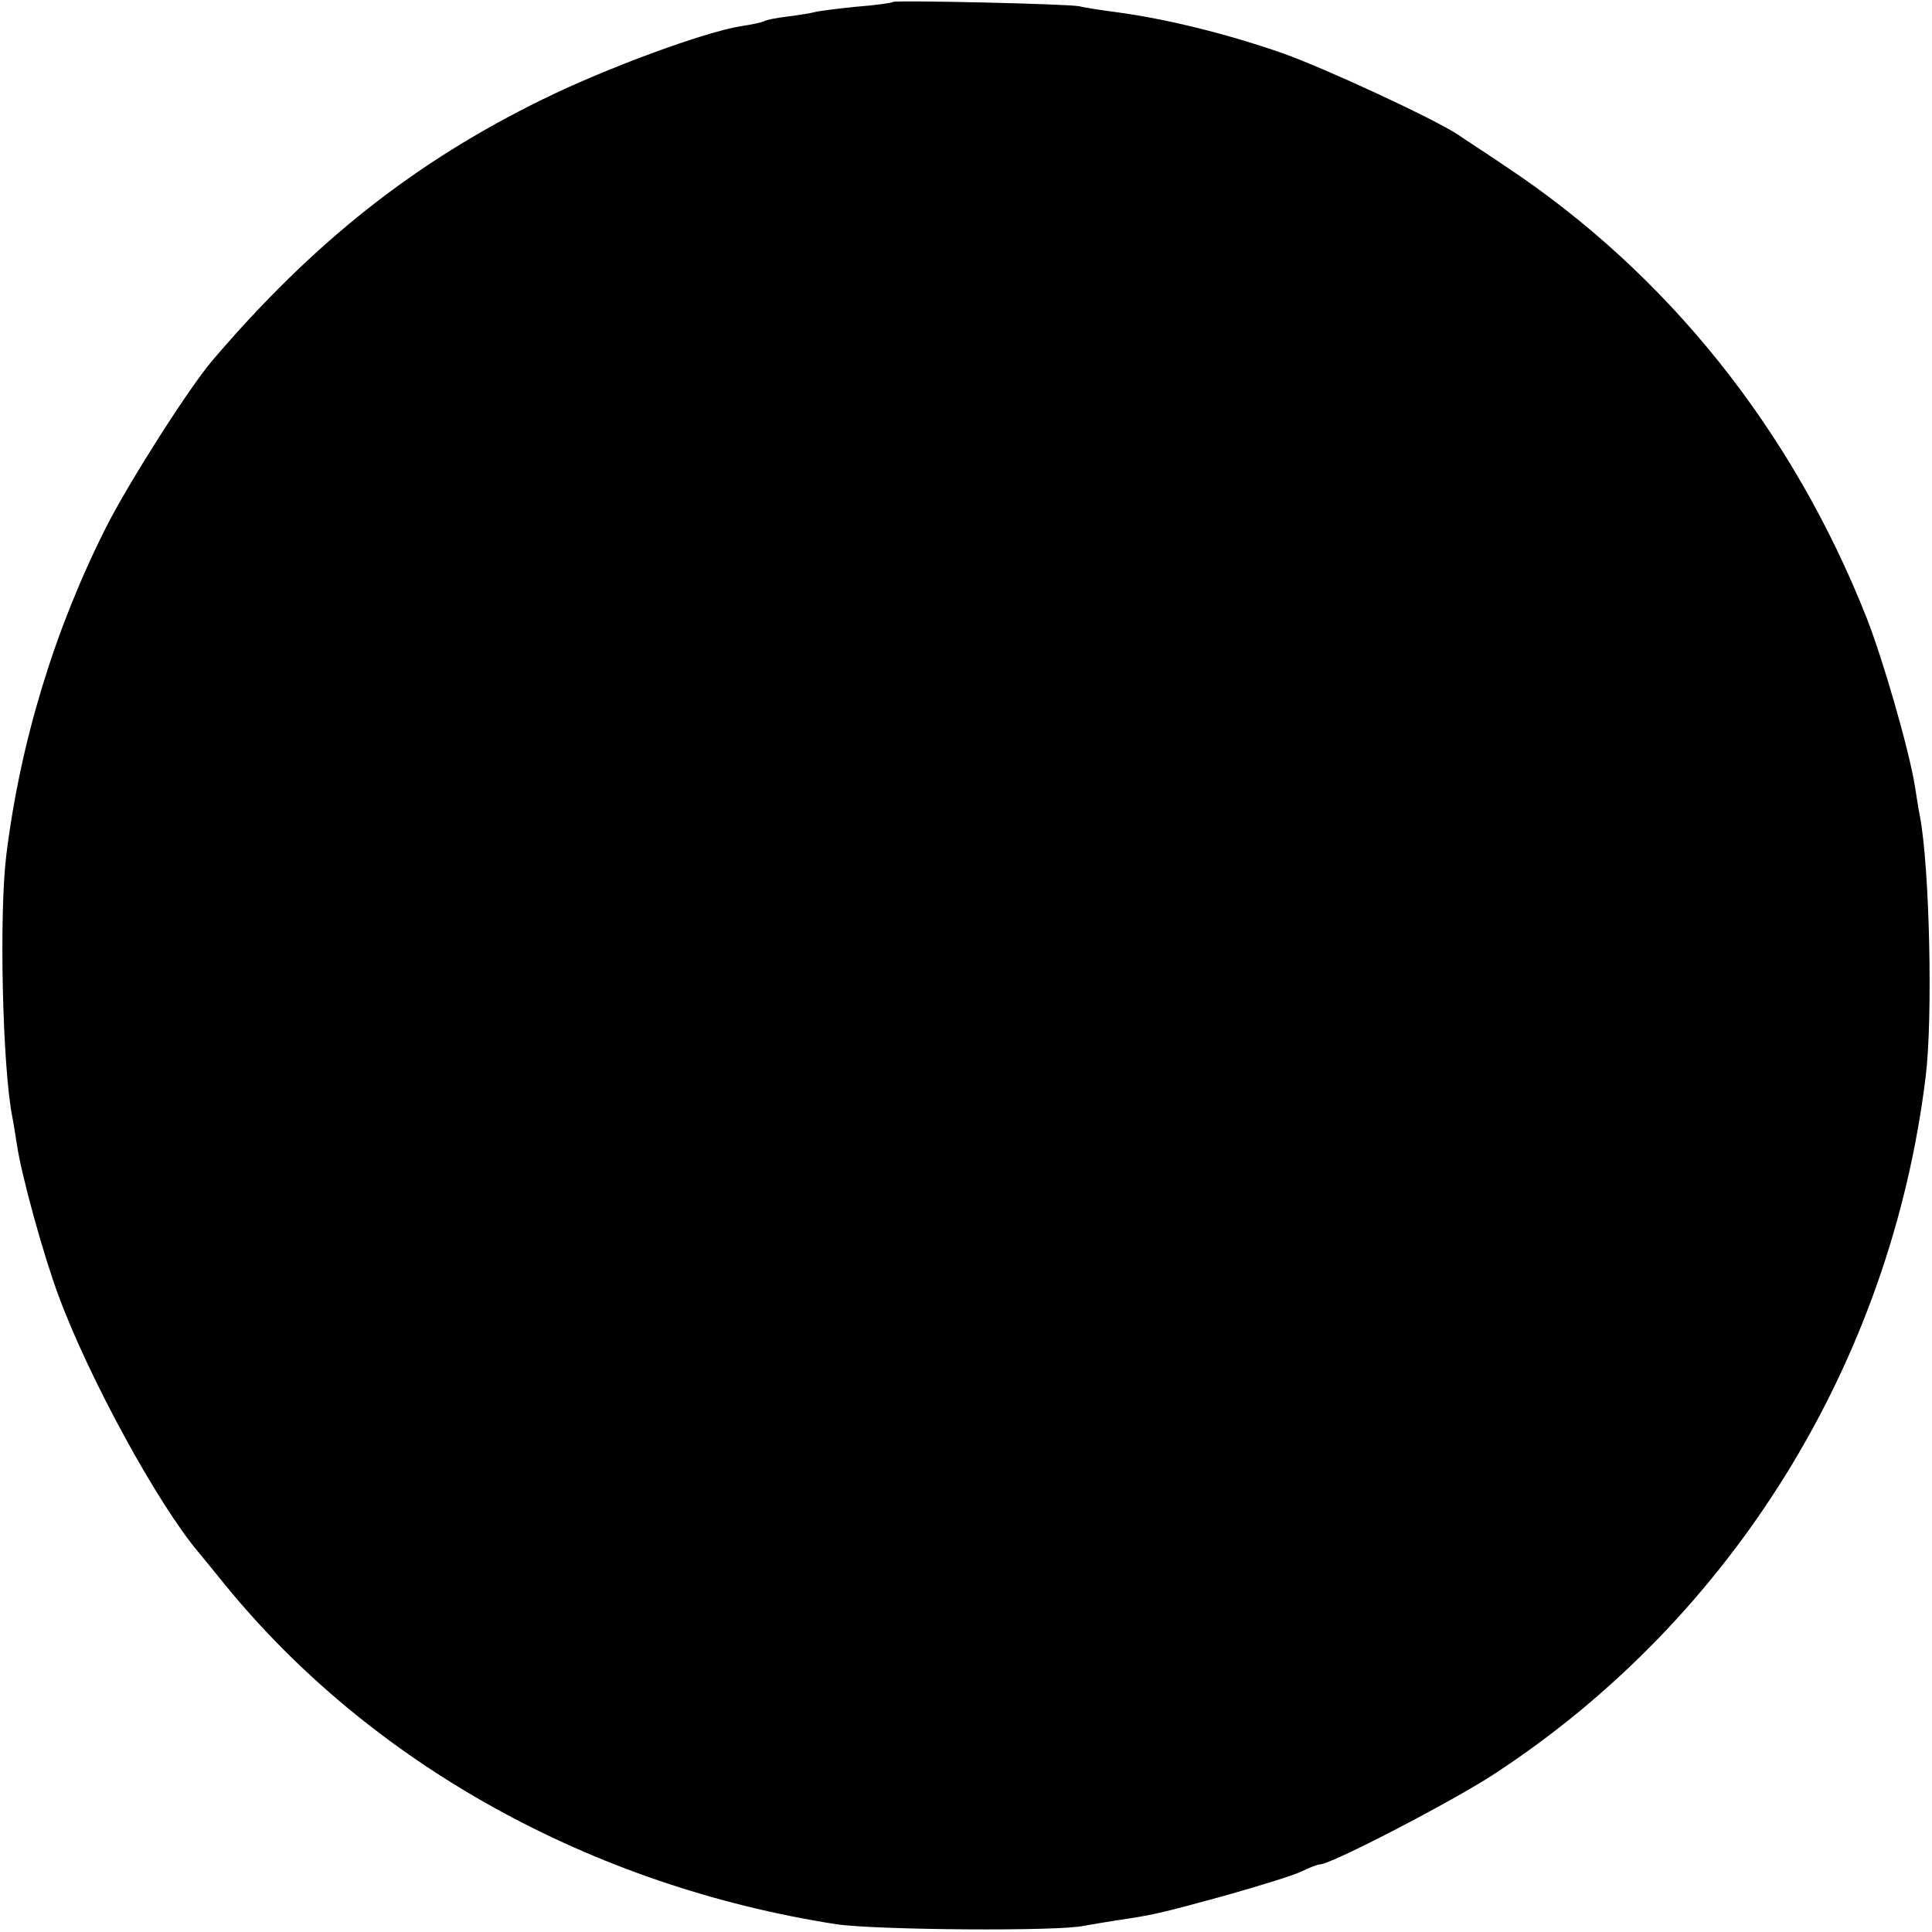
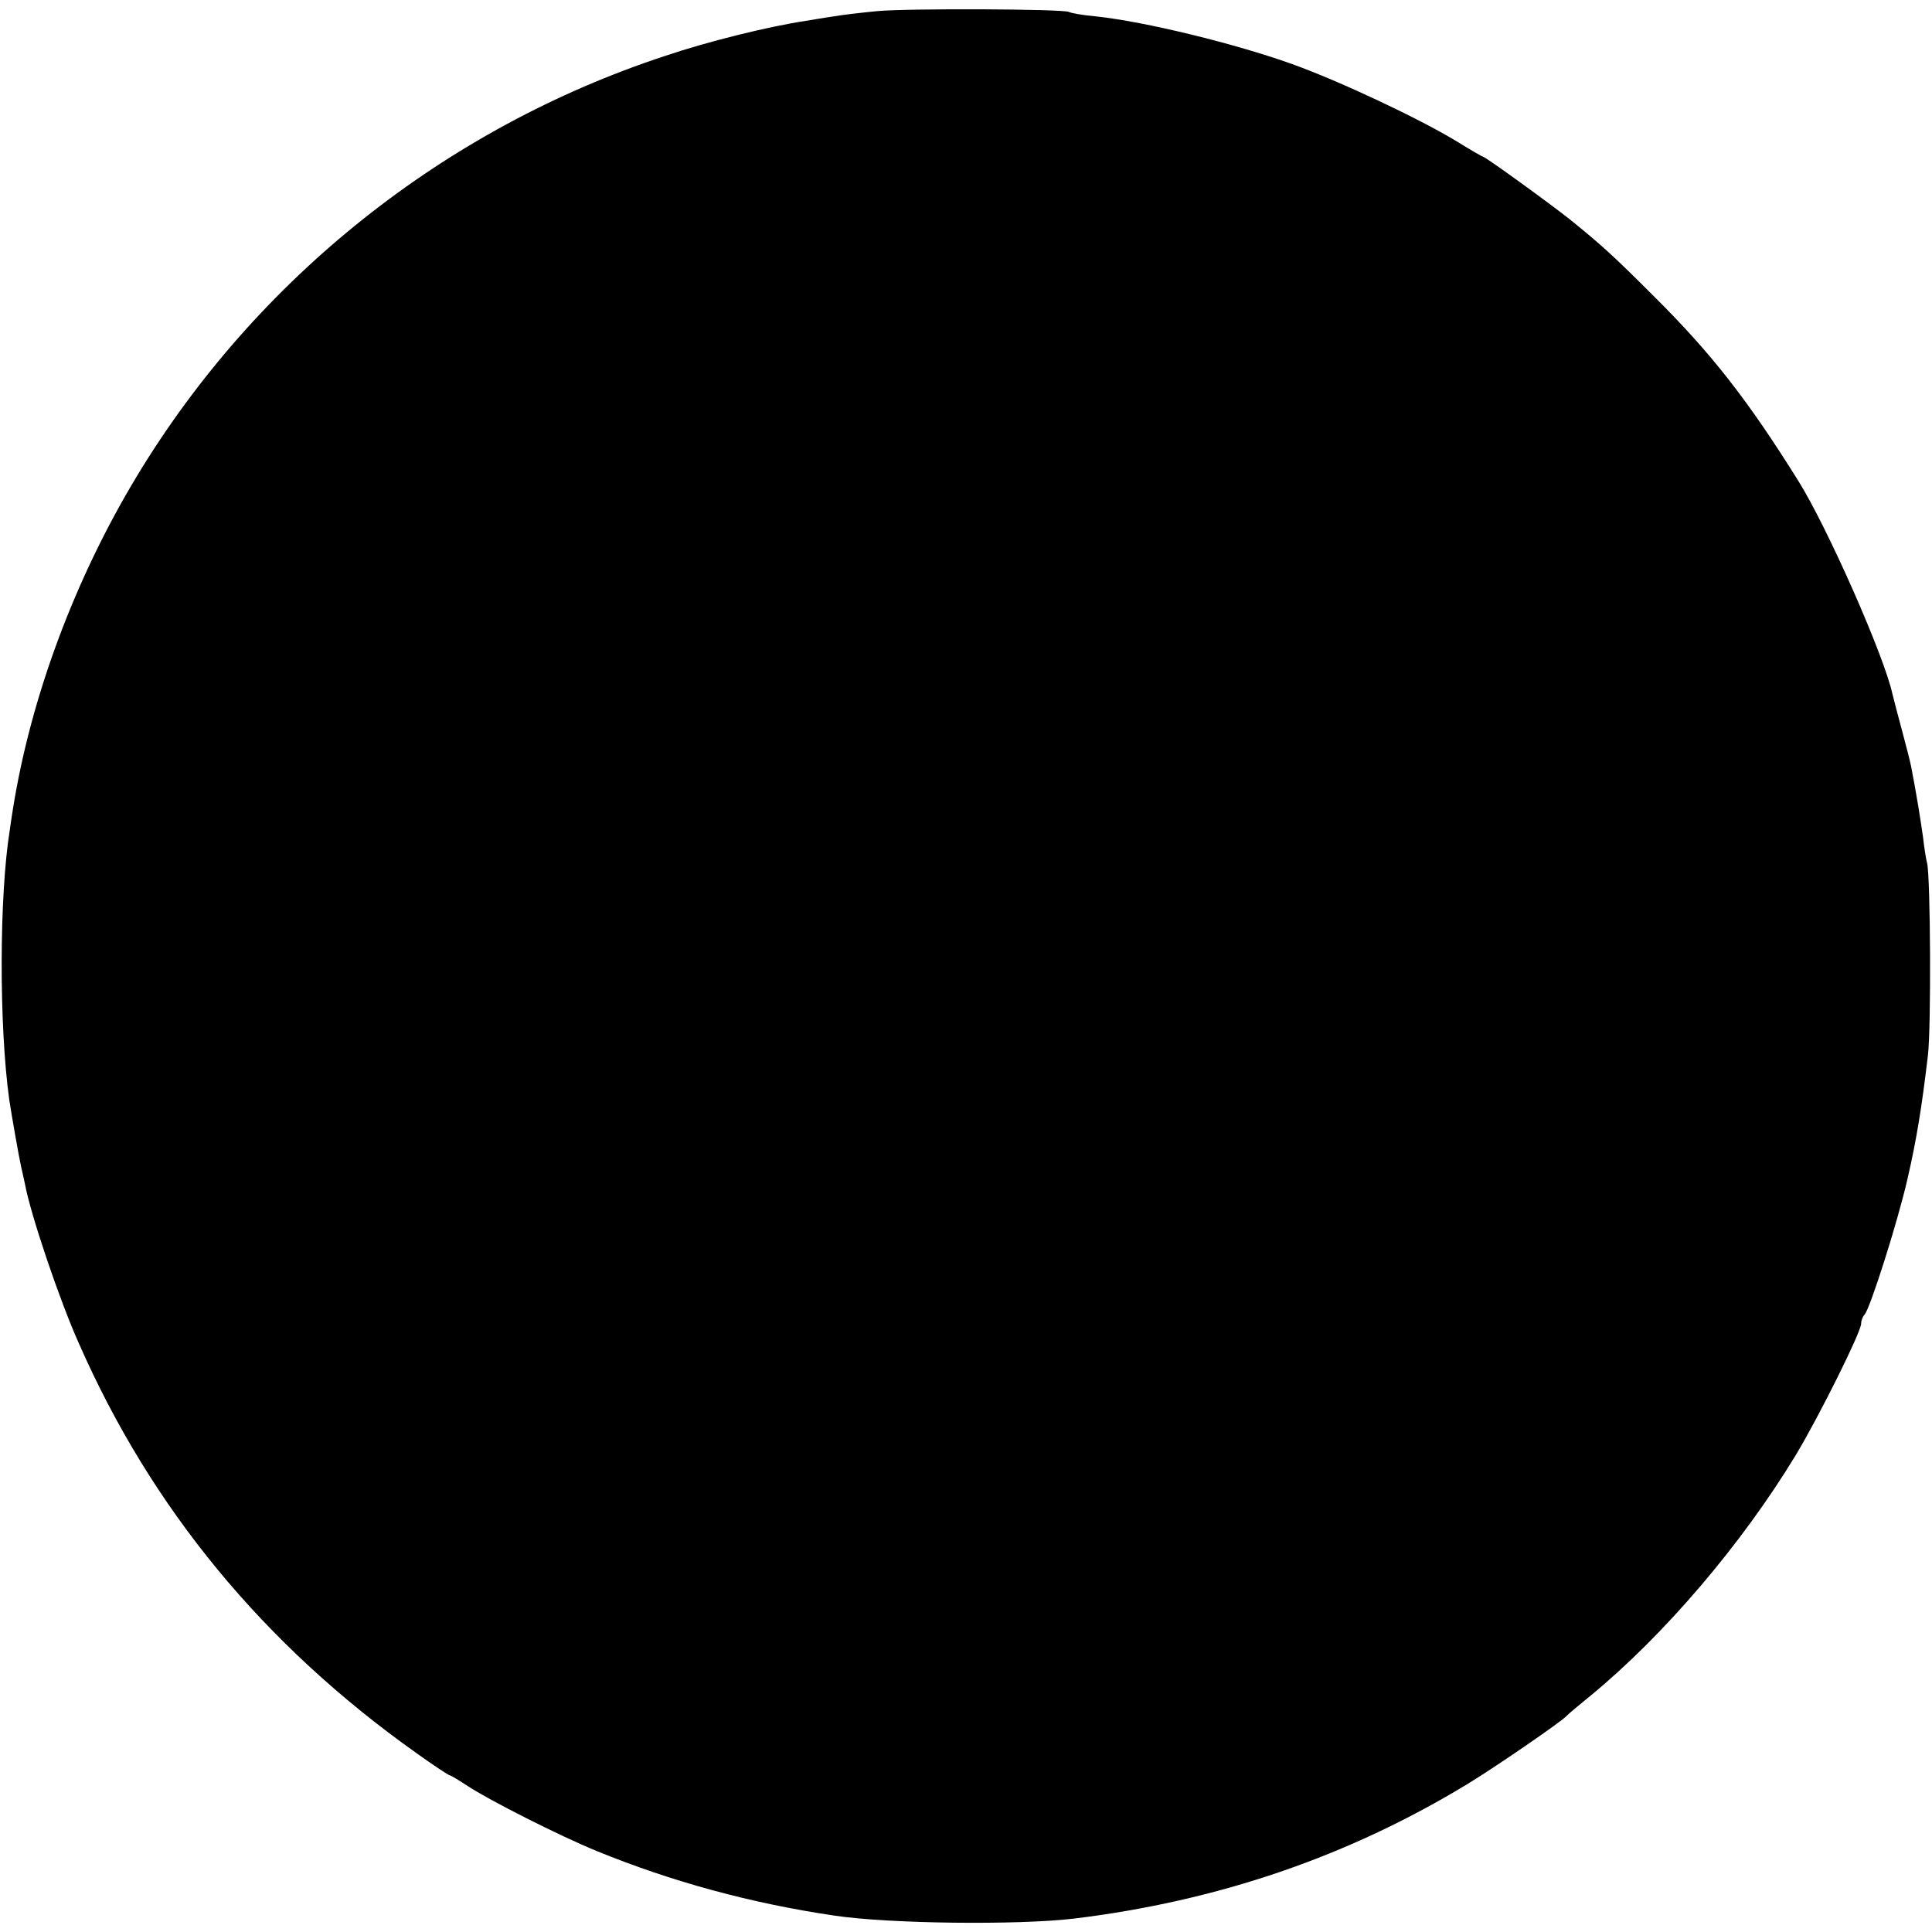
- <svg xmlns="http://www.w3.org/2000/svg" version="1.0" width="400pt" height="400pt" viewBox="0 0 400 400" preserveAspectRatio="xMidYMid meet">
-   <g transform="translate(0,400) scale(0.1,-0.1)" fill="#000000" stroke="none">
-     <path d="M1849 3996 c-2 -2 -37 -7 -77 -10 -40 -4 -78 -9 -85 -11 -7 -2 -31 -6 -55 -9 -24 -3 -46 -7 -50 -10 -4 -2 -25 -7 -47 -10 -76 -12 -280 -87 -410 -151 -266 -130 -476 -296 -685 -541 -48 -56 -171 -249 -219 -343 -107 -211 -179 -446 -208 -682 -15 -122 -8 -434 12 -539 3 -14 7 -41 10 -60 10 -66 55 -229 86 -312 62 -169 206 -433 291 -533 9 -11 33 -40 53 -65 303 -372 759 -625 1267 -704 82 -12 465 -15 513 -3 11 2 41 7 66 11 75 11 89 14 224 51 71 20 142 42 159 50 16 8 34 15 39 15 23 0 277 132 362 188 492 322 820 852 892 1444 15 122 8 433 -12 538 -3 14 -7 41 -10 60 -12 76 -65 260 -100 350 -154 390 -413 714 -750 937 -38 26 -82 54 -96 64 -50 33 -274 137 -364 169 -115 40 -240 71 -345 85 -30 4 -64 9 -75 12 -23 5 -381 13 -386 9z" />
+ <svg xmlns="http://www.w3.org/2000/svg" version="1.0" width="518pt" height="518pt" viewBox="0 0 518 518" preserveAspectRatio="xMidYMid meet">
+   <g transform="translate(0,518) scale(0.1,-0.1)" fill="#000000" stroke="none">
+     <path d="M2350 5150 c-41 -4 -93 -10 -115 -14 -22 -3 -56 -9 -75 -12 -100 -15 -265 -56 -377 -94 -590 -194 -1095 -596 -1415 -1125 -167 -276 -285 -593 -333 -892 -3 -18 -7 -45 -9 -60 -28 -175 -29 -522 -1 -723 7 -45 25 -148 32 -180 3 -14 8 -34 10 -45 15 -81 92 -310 145 -428 194 -441 494 -806 904 -1097 46 -33 87 -60 90 -60 3 0 24 -13 47 -28 59 -39 247 -134 347 -175 201 -82 413 -140 637 -173 145 -22 492 -26 643 -8 385 47 734 166 1055 361 77 47 250 166 265 182 3 4 32 28 65 55 197 162 405 406 550 645 63 105 175 330 175 352 0 8 4 19 9 24 15 16 89 249 115 363 25 108 39 196 55 332 9 73 7 475 -2 515 -3 11 -8 43 -11 70 -6 43 -18 119 -32 190 -2 11 -13 54 -24 95 -11 41 -23 86 -26 99 -22 102 -174 446 -252 571 -136 218 -234 343 -387 495 -110 110 -141 138 -225 206 -54 43 -228 169 -234 169 -2 0 -35 19 -72 42 -99 60 -311 160 -439 206 -153 55 -395 114 -526 128 -35 3 -68 9 -73 12 -14 8 -435 10 -516 2z" />
  </g>
</svg>
